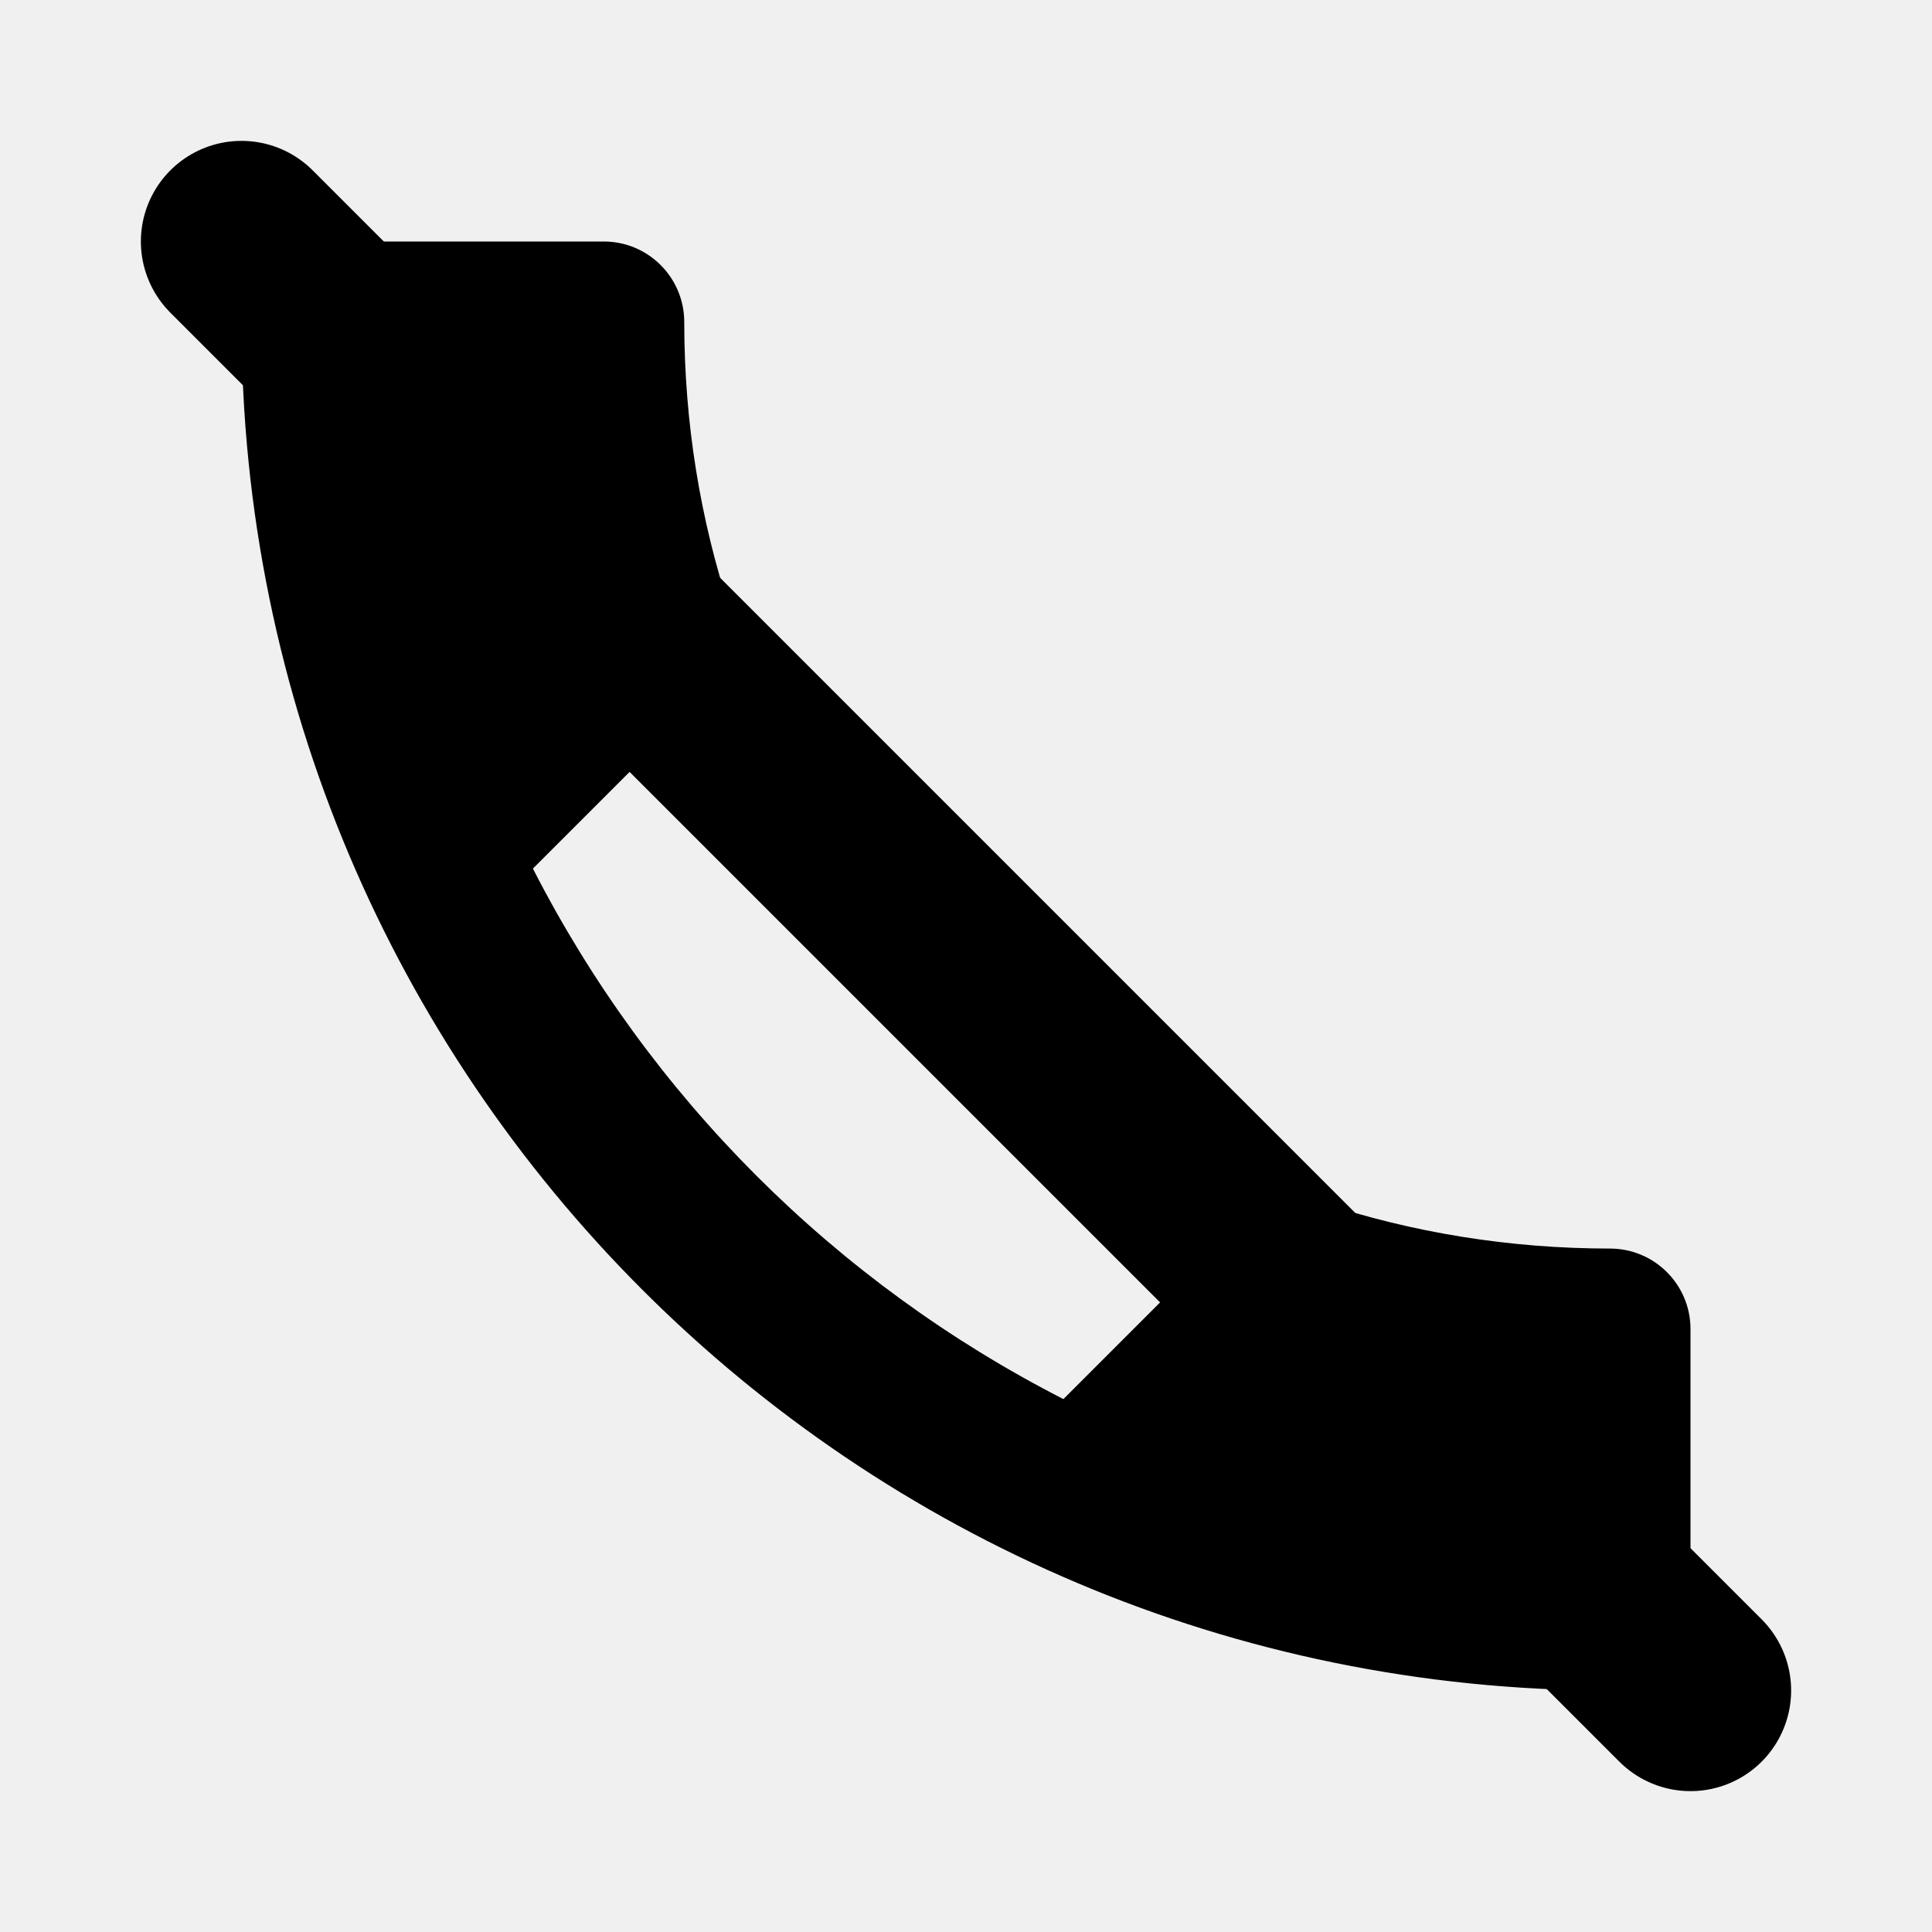
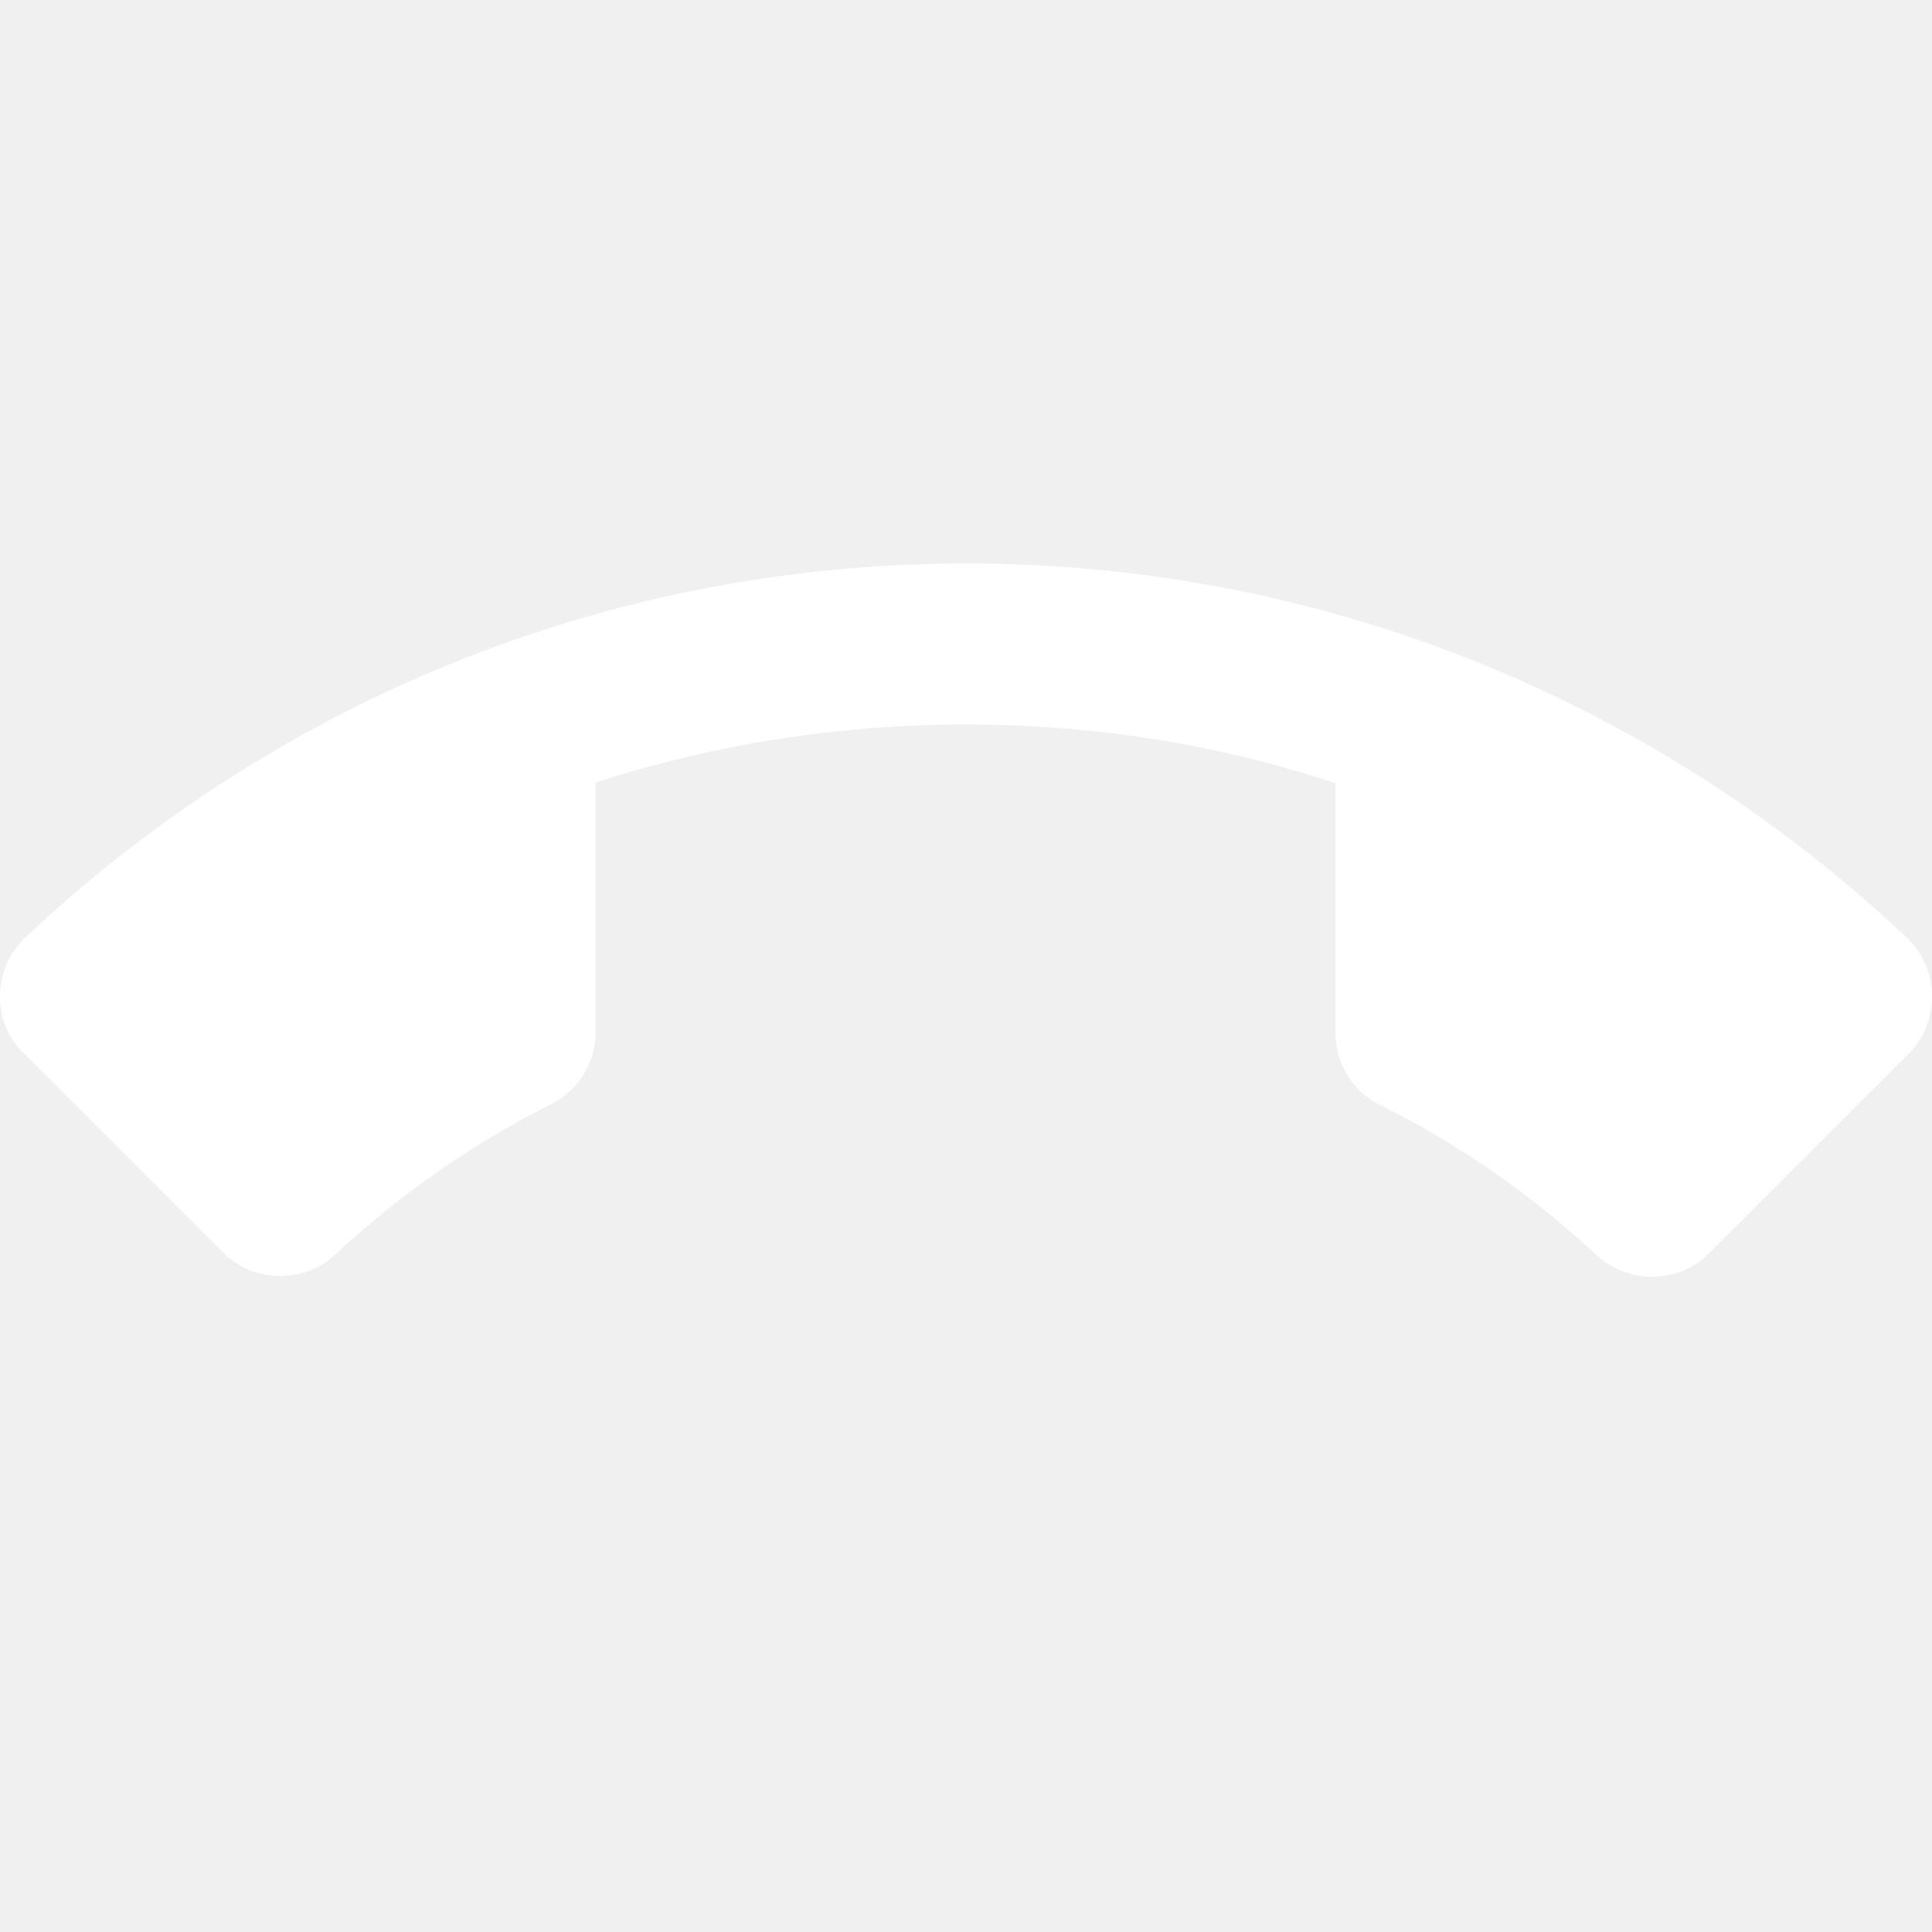
- <svg xmlns="http://www.w3.org/2000/svg" viewBox="0 0 24 24" fill="currentColor">
-   <path d="M6.62 10.79a15.15 15.15 0 0 0 6.59 6.59l2.2-2.2a1 1 0 0 1 1.01-.24c1.12.37 2.33.57 3.58.57a1 1 0 0 1 1 1V20a1 1 0 0 1-1 1C10.61 21 3 13.39 3 4a1 1 0 0 1 1-1h3.5a1 1 0 0 1 1 1c0 1.25.2 2.46.57 3.58a1 1 0 0 1-.25 1.01l-2.2 2.2z" />
-   <line x1="3" y1="3" x2="21" y2="21" stroke="currentColor" stroke-width="2.5" stroke-linecap="round" />
+ <svg xmlns="http://www.w3.org/2000/svg" viewBox="0 0 24 24" fill="#ffffff">
+   <path d="M12 9c-1.6 0-3.15.25-4.6.72v3.1c0 .39-.23.74-.56.9-.98.49-1.87 1.12-2.66 1.85-.18.18-.43.28-.7.28-.28 0-.53-.11-.71-.29L.29 13.08a.956.956 0 0 1-.29-.7c0-.28.11-.53.29-.71C3.34 8.78 7.46 7 12 7s8.66 1.78 11.71 4.67c.18.18.29.43.29.71 0 .28-.11.53-.29.71l-2.48 2.48c-.18.18-.43.29-.71.29-.27 0-.52-.11-.7-.28a11.27 11.27 0 0 0-2.67-1.85.996.996 0 0 1-.56-.9v-3.1C15.15 9.25 13.6 9 12 9z" />
</svg>
